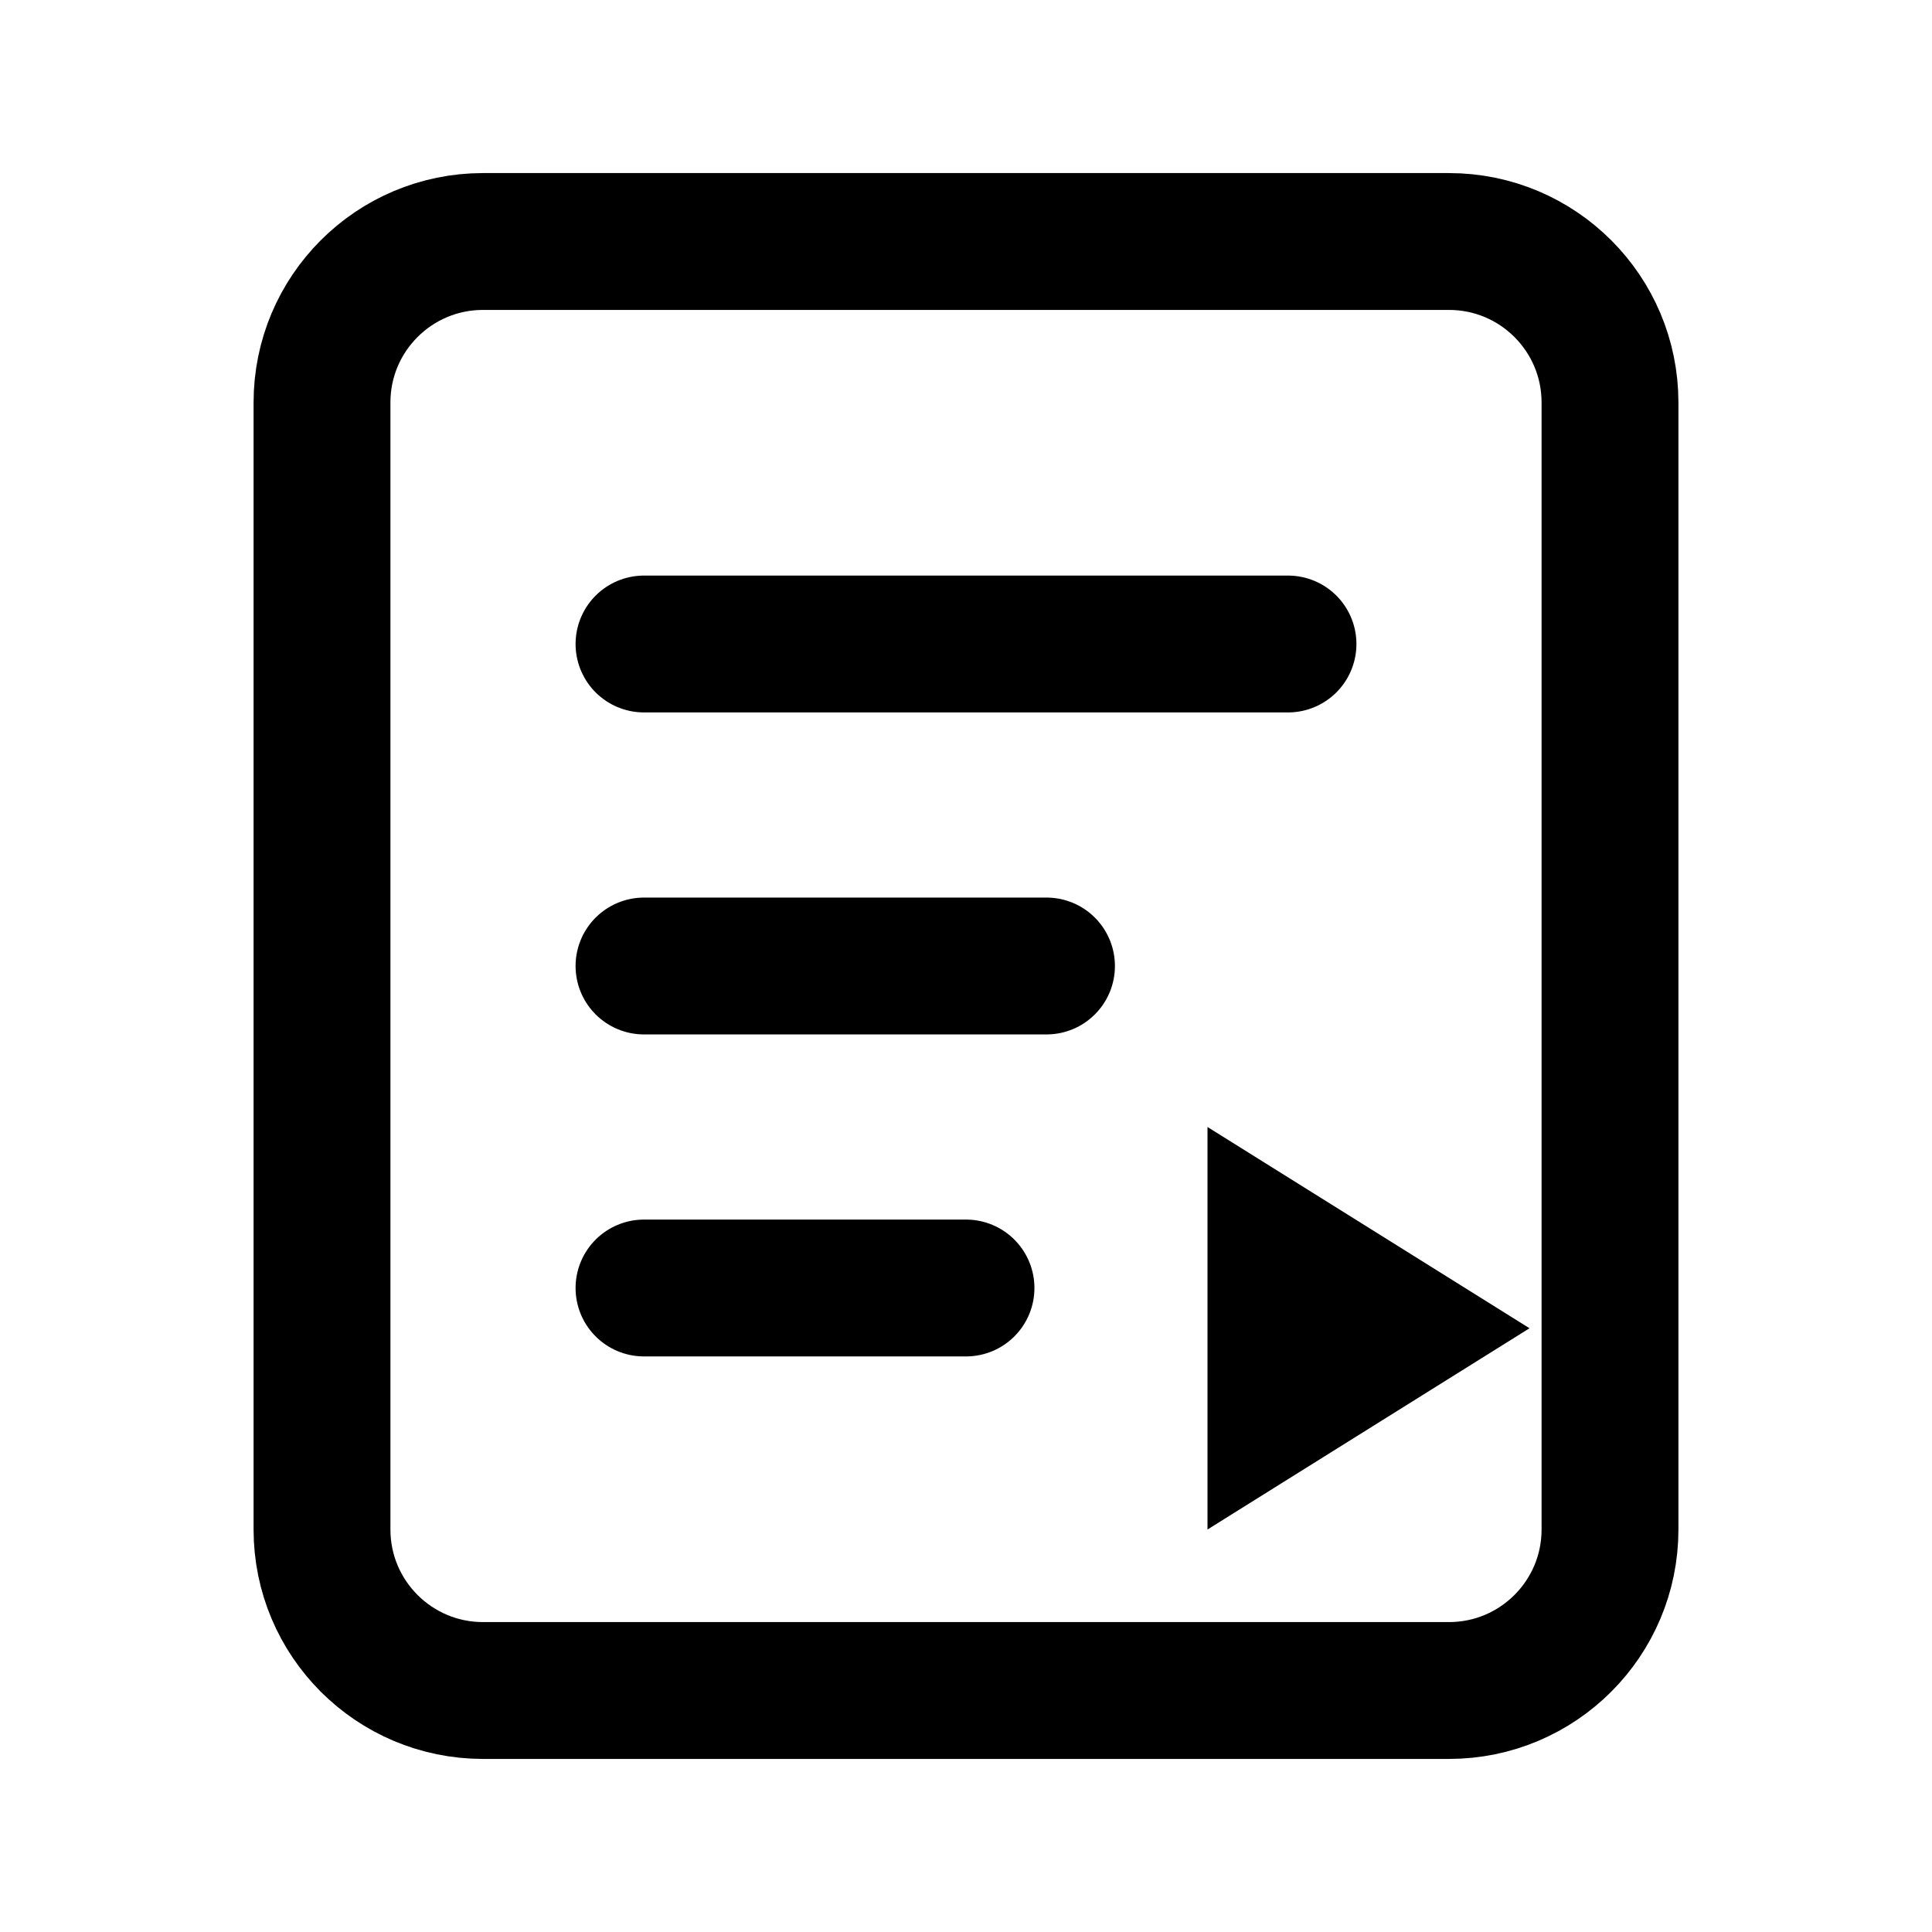
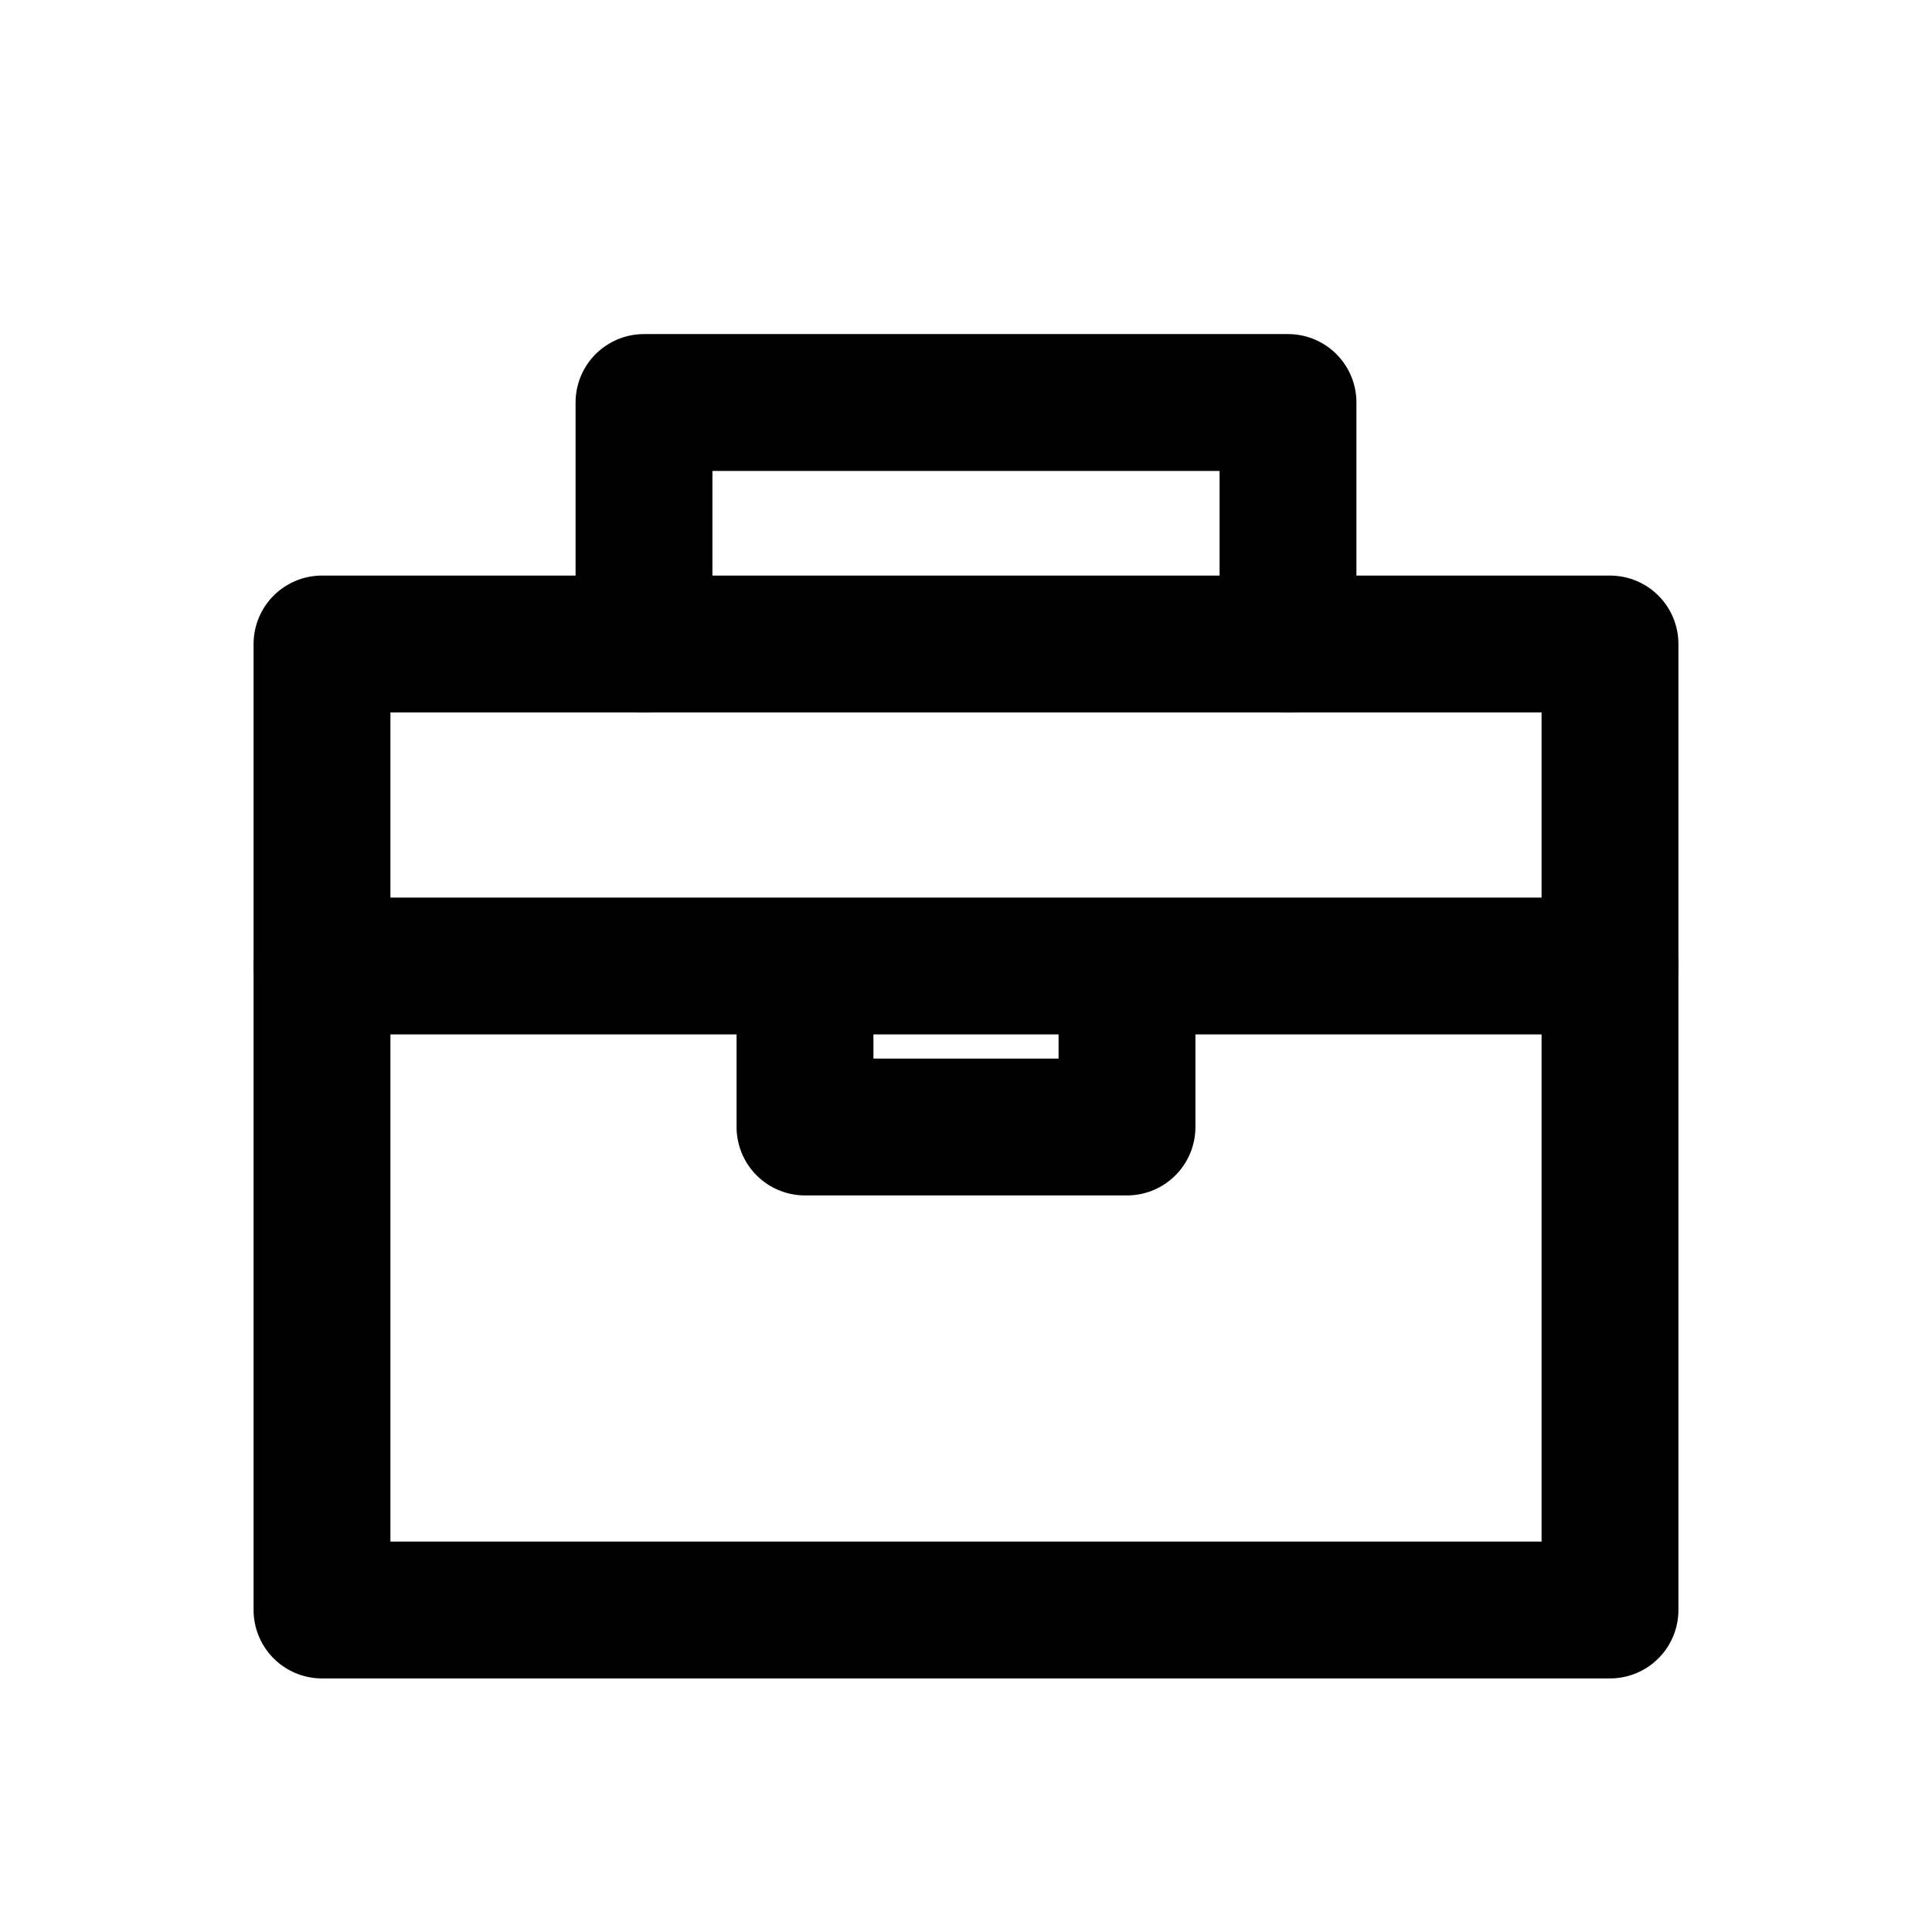
<svg xmlns="http://www.w3.org/2000/svg" viewBox="0 0 24 24" fill="none" stroke="currentColor" stroke-width="1.7" stroke-linecap="round" stroke-linejoin="round">
-   <rect x="4" y="3" width="16" height="18" rx="2" />
-   <path d="M8 8h8M8 12h5M8 16h4" />
-   <path d="m15 14 4 2.5-4 2.5z" fill="currentColor" stroke="none" />
+   <path d="M4 8h16v12H4z" />
+   <path d="M8 8V5h8v3M4 12h16M10 12v2h4v-2" />
</svg>
